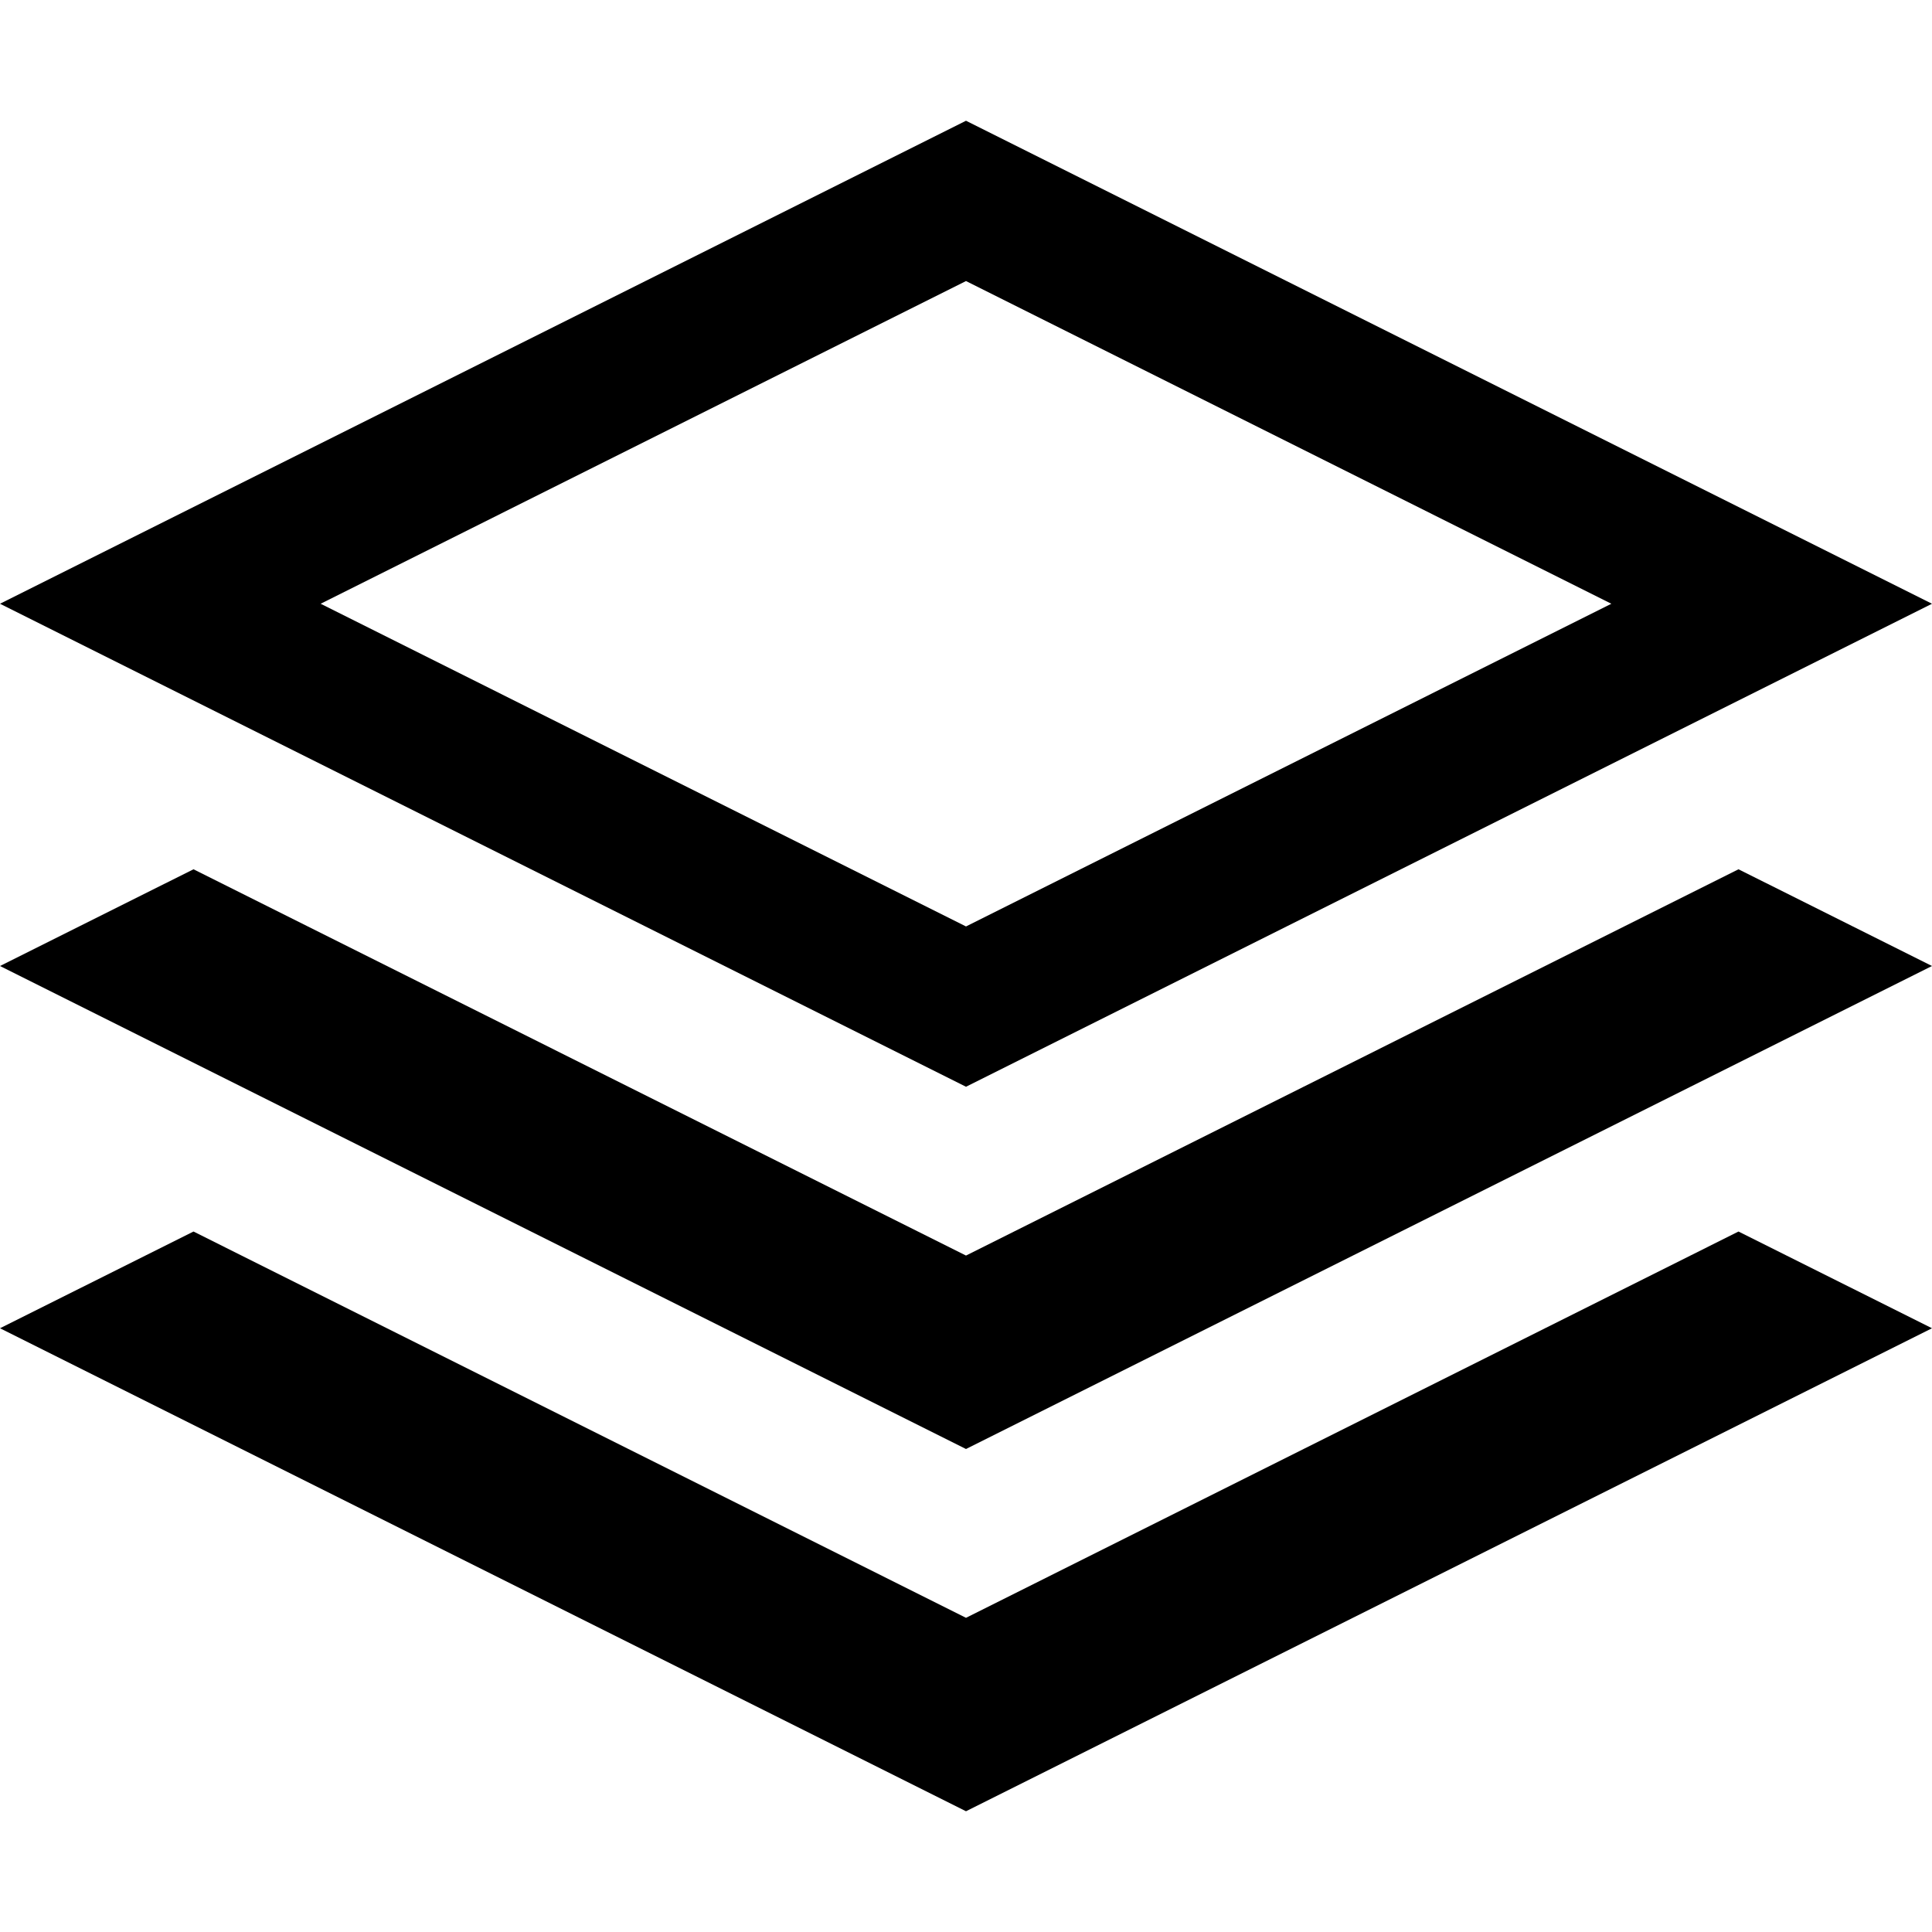
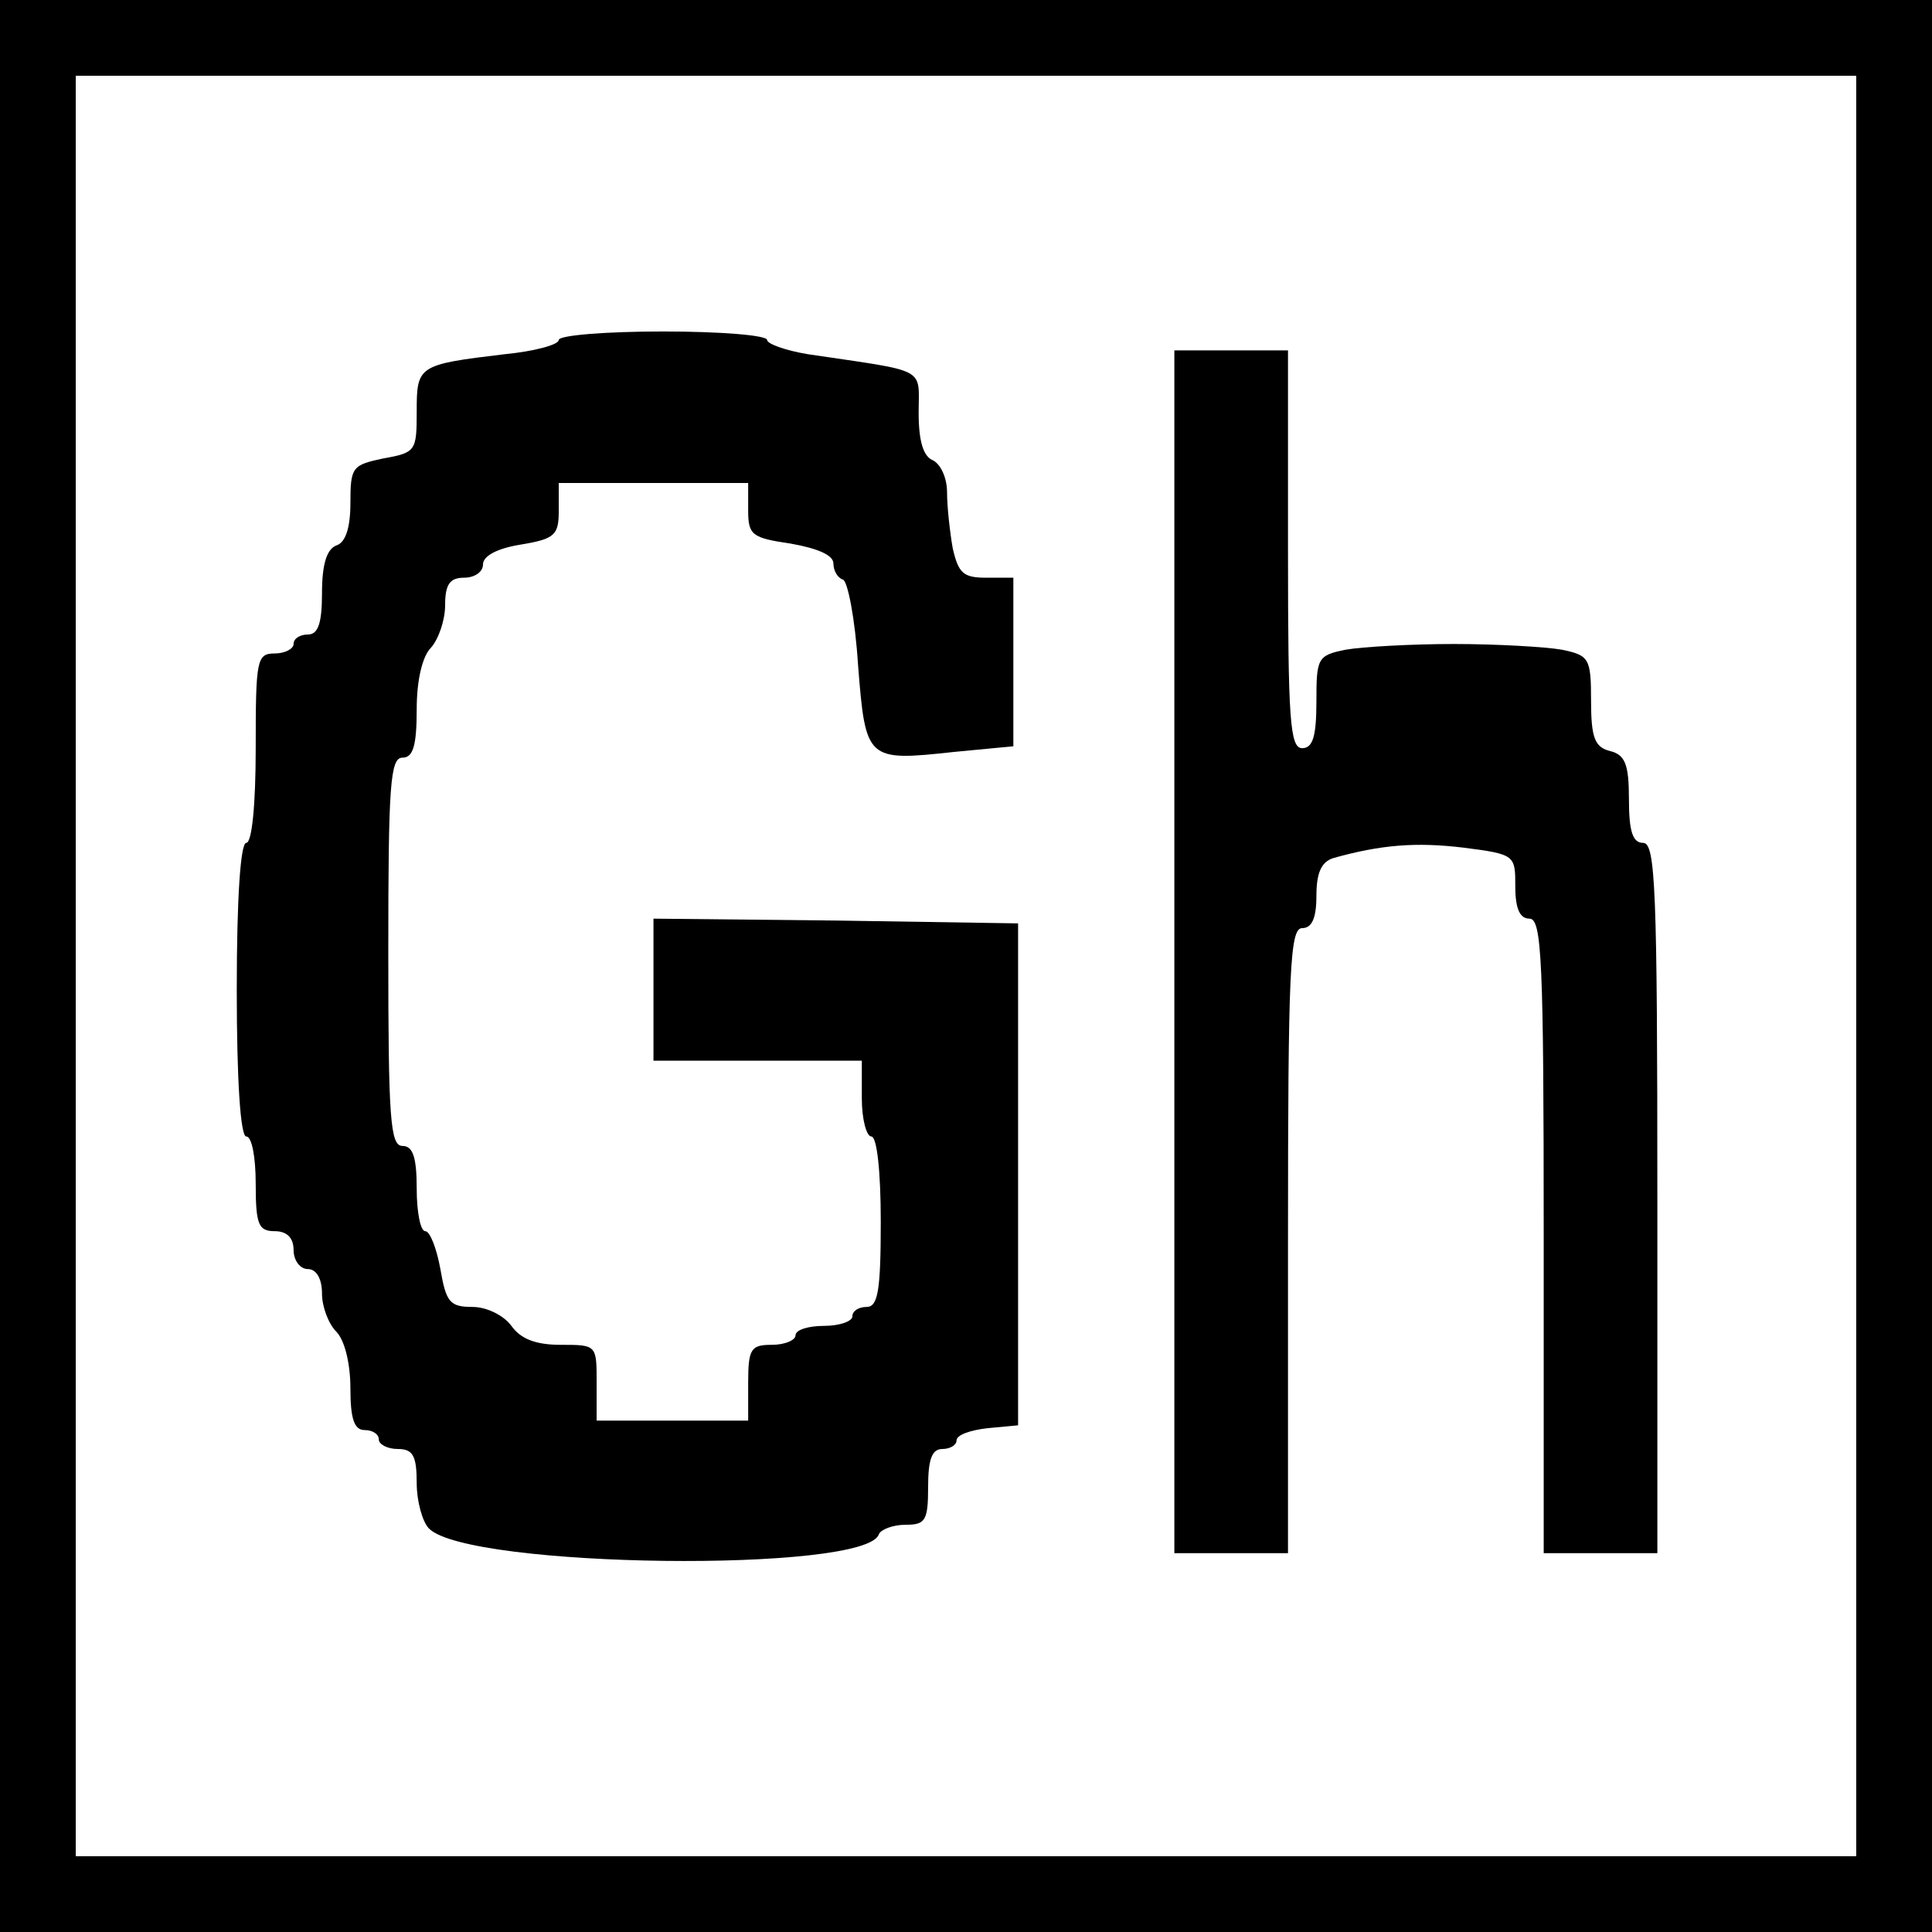
- <svg xmlns="http://www.w3.org/2000/svg" version="1.1" width="32" height="32" viewBox="0 0 32 32">
-   <path d="M32 10l-16-8-16 8 16 8 16-8zM16 4.655l10.689 5.345-10.689 5.345-10.689-5.345 10.689-5.345zM28.795 14.398l3.205 1.602-16 8-16-8 3.205-1.602 12.795 6.398zM28.795 20.398l3.205 1.602-16 8-16-8 3.205-1.602 12.795 6.398z" fill="#000000" />
+ <svg xmlns="http://www.w3.org/2000/svg" version="1.0" width="204pt" height="204pt" viewBox="0 0 204 204" preserveAspectRatio="xMidYMid meet">
+   <g transform="translate(0,204) scale(0.1,-0.1)" fill="#000000" stroke="none">
+     <path d="M0 1020 l0 -1020 1020 0 1020 0 0 1020 0 1020 -1020 0 -1020 0 0 -1020z m1960 0 l0 -940 -940 0 -940 0 0 940 0 940 940 0 940 0 0 -940z" />
+     <path d="M590 1681 c0 -5 -26 -12 -57 -15 -92 -11 -93 -12 -93 -61 0 -41 -1 -43 -35 -49 -33 -7 -35 -9 -35 -47 0 -26 -5 -42 -15 -45 -10 -4 -15 -20 -15 -50 0 -32 -4 -44 -15 -44 -8 0 -15 -4 -15 -10 0 -5 -9 -10 -20 -10 -19 0 -20 -7 -20 -100 0 -60 -4 -100 -10 -100 -6 0 -10 -58 -10 -155 0 -97 4 -155 10 -155 6 0 10 -22 10 -50 0 -43 3 -50 20 -50 13 0 20 -7 20 -20 0 -11 7 -20 15 -20 9 0 15 -10 15 -26 0 -14 7 -32 15 -40 9 -9 15 -34 15 -60 0 -32 4 -44 15 -44 8 0 15 -4 15 -10 0 -5 9 -10 20 -10 16 0 20 -7 20 -36 0 -19 6 -41 13 -48 42 -42 462 -47 475 -6 2 5 15 10 28 10 21 0 24 4 24 40 0 29 4 40 15 40 8 0 15 4 15 9 0 6 15 11 33 13 l32 3 0 265 0 265 -192 3 -193 2 0 -75 0 -75 110 0 110 0 0 -40 c0 -22 5 -40 10 -40 6 0 10 -37 10 -90 0 -73 -3 -90 -15 -90 -8 0 -15 -4 -15 -10 0 -5 -13 -10 -30 -10 -16 0 -30 -4 -30 -10 0 -5 -11 -10 -25 -10 -22 0 -25 -4 -25 -40 l0 -40 -80 0 -80 0 0 40 c0 40 0 40 -38 40 -26 0 -42 6 -52 20 -8 11 -26 20 -41 20 -24 0 -28 5 -34 40 -4 22 -11 40 -16 40 -5 0 -9 20 -9 45 0 33 -4 45 -15 45 -13 0 -15 29 -15 205 0 176 2 205 15 205 11 0 15 12 15 51 0 31 6 56 15 65 8 9 15 29 15 45 0 22 5 29 20 29 11 0 20 6 20 14 0 9 15 17 40 21 36 6 40 10 40 36 l0 29 100 0 100 0 0 -29 c0 -26 4 -29 45 -35 28 -5 45 -12 45 -21 0 -7 4 -15 10 -17 5 -1 13 -42 16 -90 8 -101 9 -102 101 -92 l63 6 0 89 0 89 -29 0 c-24 0 -29 5 -35 31 -3 17 -6 44 -6 59 0 16 -7 30 -15 34 -10 4 -15 20 -15 50 0 49 11 43 -117 62 -24 4 -43 11 -43 15 0 5 -49 9 -110 9 -60 0 -110 -4 -110 -9z" />
+     <path d="M1240 1035 l0 -635 60 0 60 0 0 330 c0 287 2 330 15 330 10 0 15 10 15 34 0 24 5 36 18 40 50 14 87 17 137 11 55 -7 55 -8 55 -41 0 -24 5 -34 15 -34 13 0 15 -44 15 -335 l0 -335 60 0 60 0 0 375 c0 327 -2 375 -15 375 -11 0 -15 12 -15 46 0 37 -4 47 -20 51 -16 4 -20 14 -20 53 0 45 -2 48 -31 54 -17 3 -69 6 -114 6 -45 0 -97 -3 -114 -6 -30 -6 -31 -9 -31 -55 0 -37 -4 -49 -15 -49 -13 0 -15 30 -15 210 l0 210 -60 0 -60 0 0 -635z" />
+   </g>
</svg>
